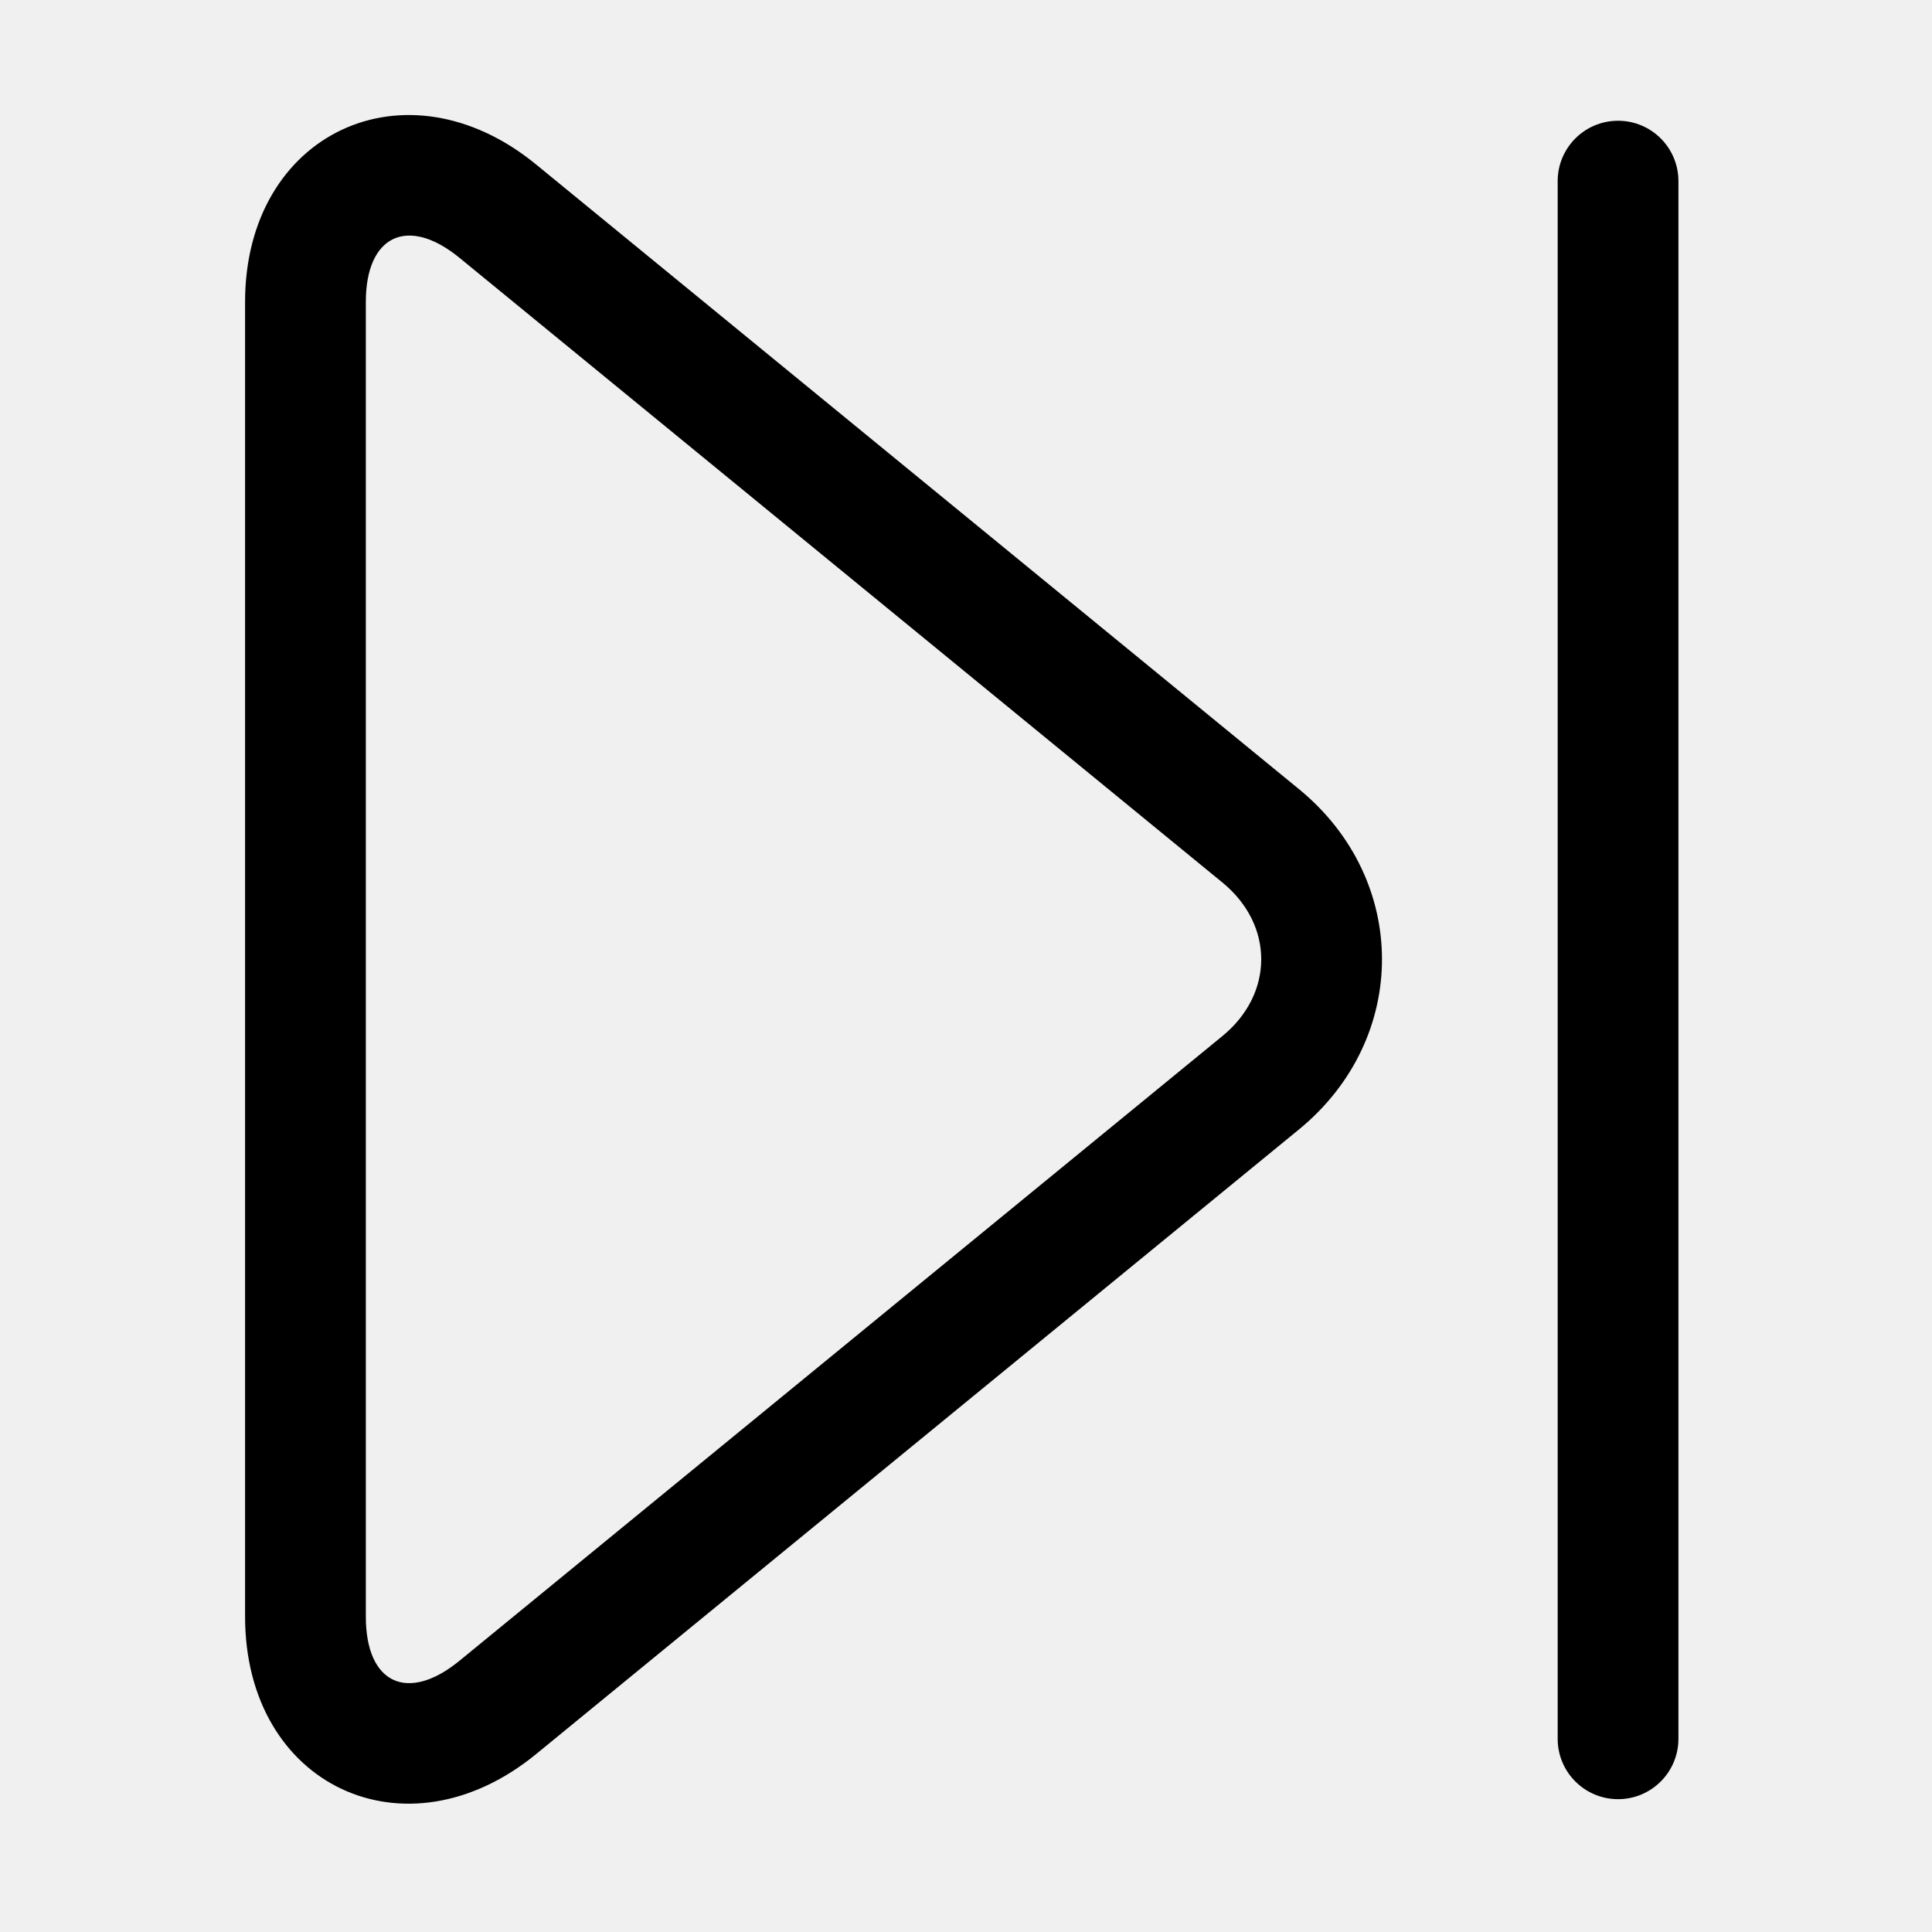
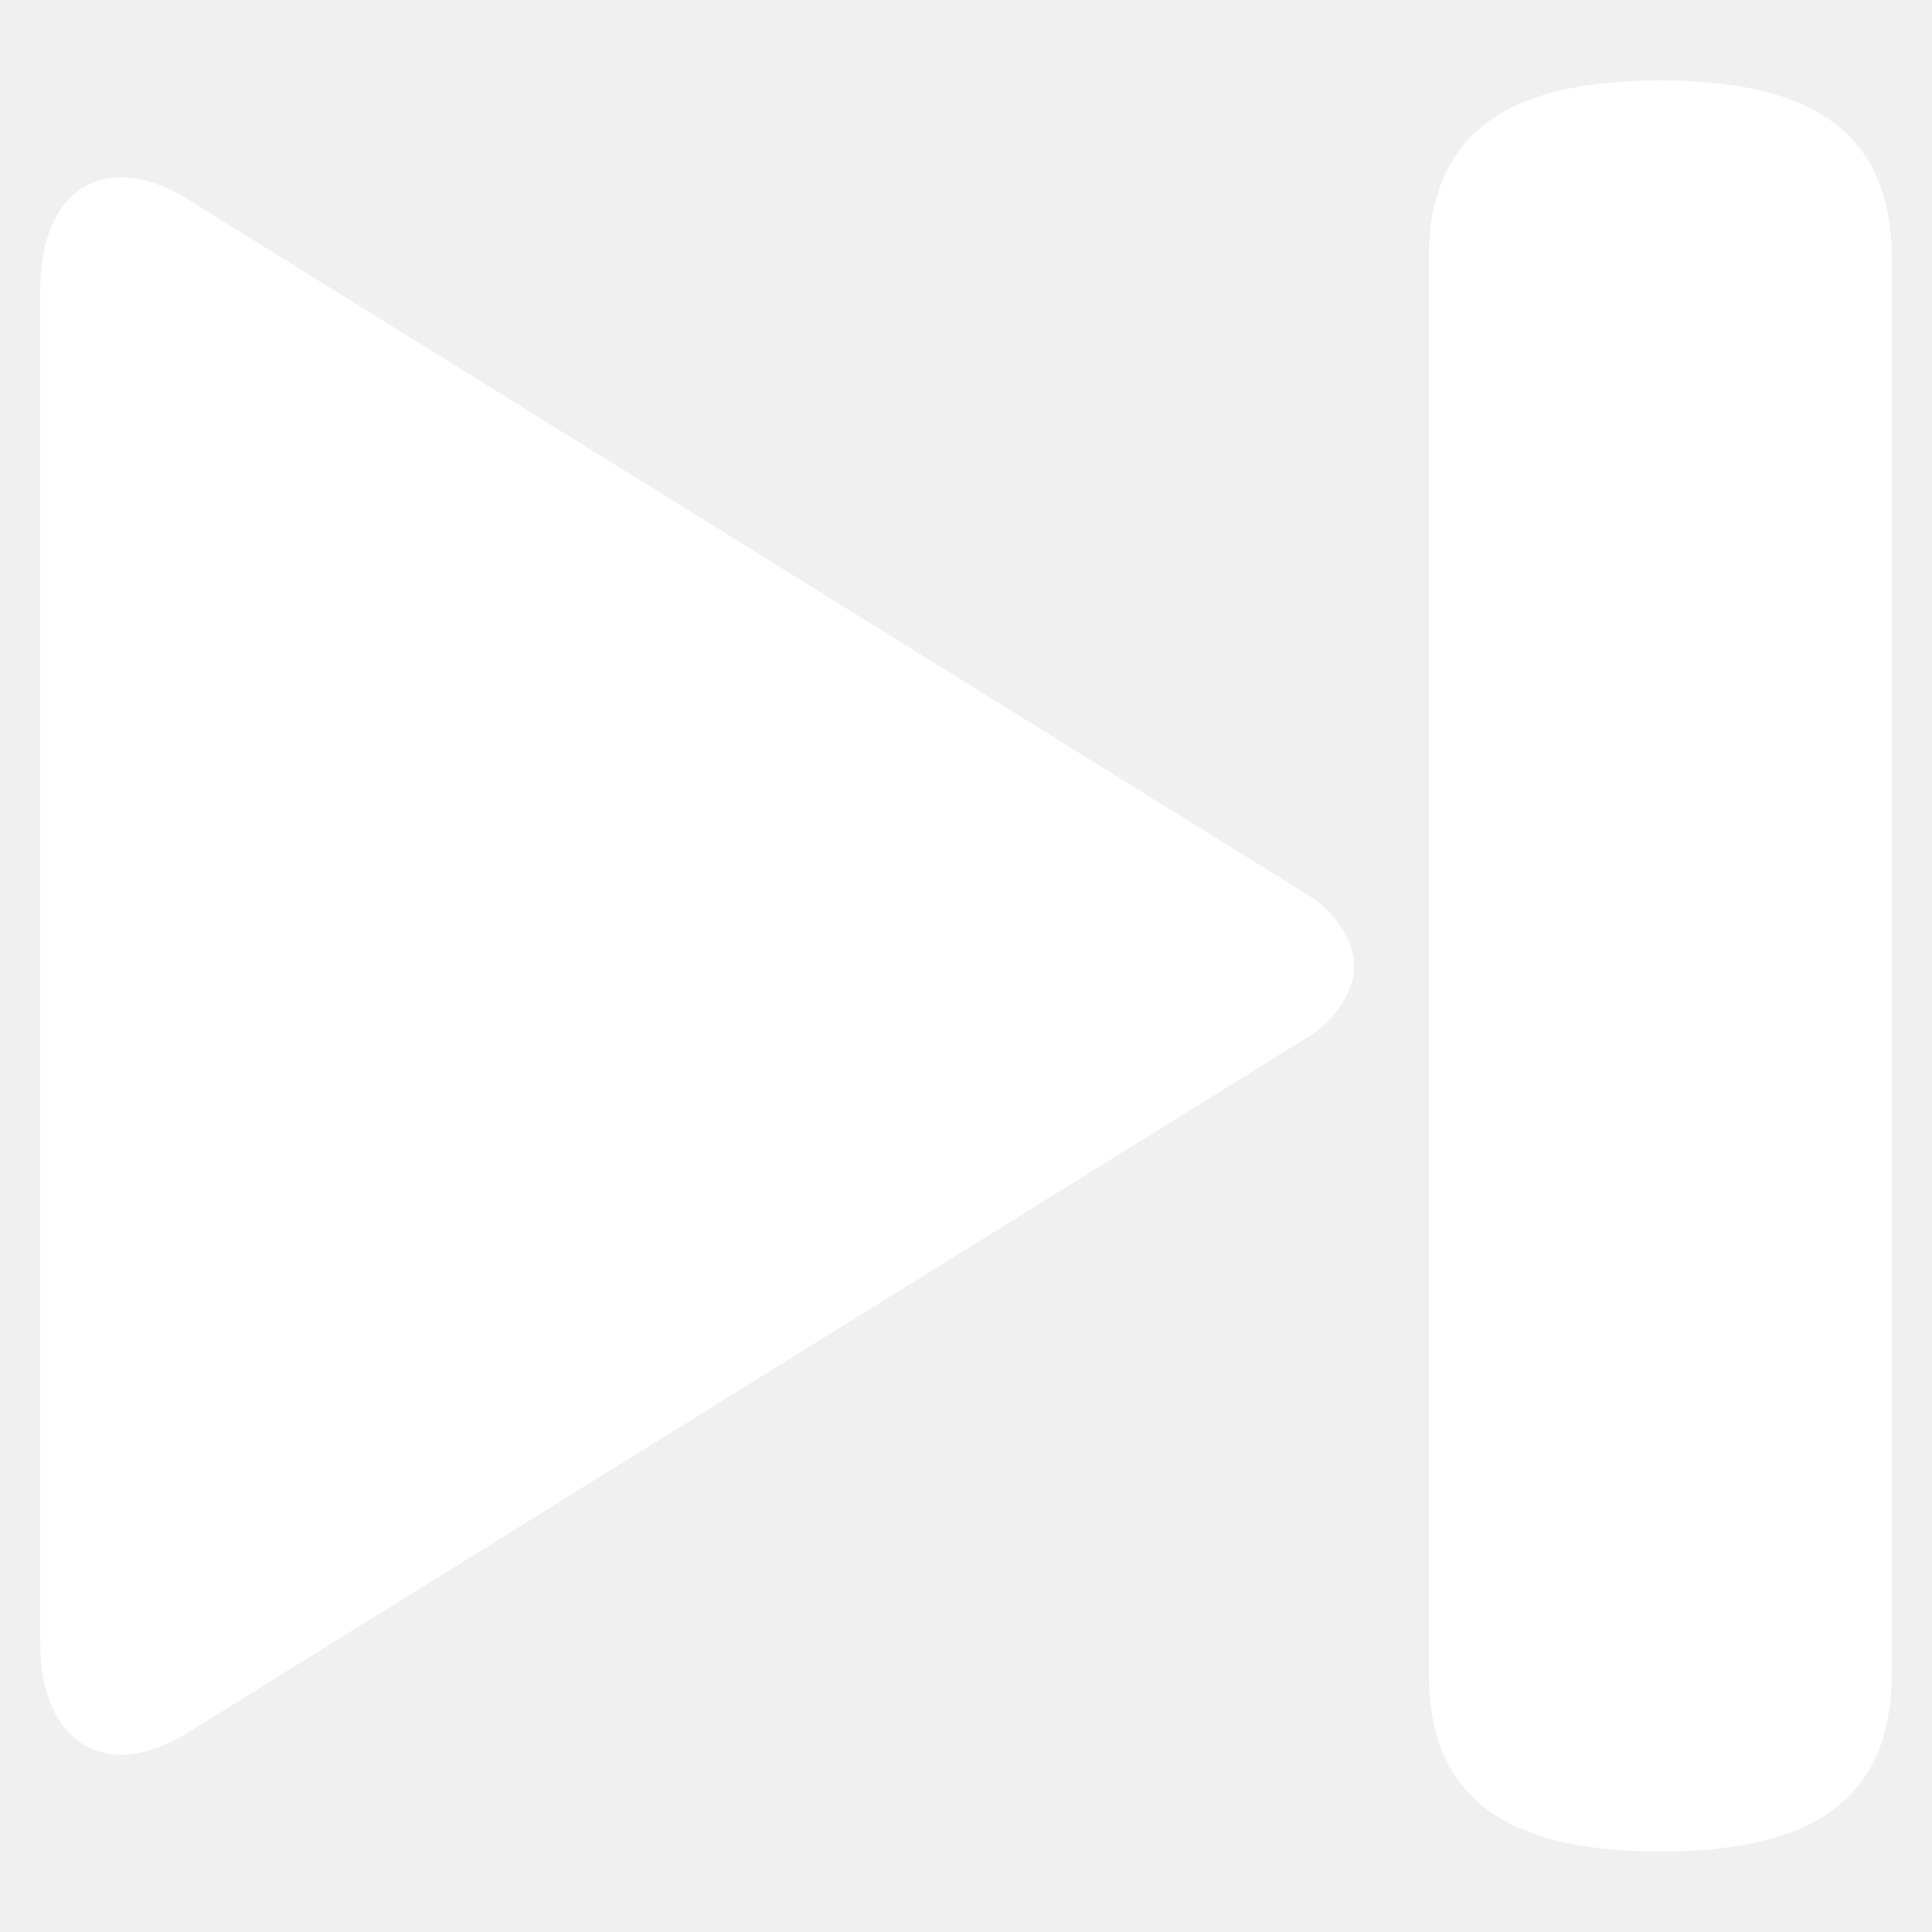
- <svg xmlns="http://www.w3.org/2000/svg" t="1625048003507" class="icon" viewBox="0 0 1024 1024" version="1.1" p-id="2984" width="200" height="200">
-   <defs>
-     <style type="text/css" />
-   </defs>
-   <path d="M889.6 921.6V96c0-17.673-14.327-32-32-32-17.673 0-32 14.327-32 32v825.6c0 17.673 14.327 32 32 32 17.673 0 32-14.327 32-32zM243.572 880.205l404.352-331.09c27.383-22.42 27.435-58.886 0-81.35l-404.352-331.09c-27.382-22.42-49.676-12.003-49.676 23.366V856.84c0 35.646 22.24 45.83 49.676 23.365z m40.546 49.518c-69.12 56.597-154.222 16.897-154.222-72.883v-696.8c0-89.481 85.14-129.447 154.222-72.883l404.352 331.09c58.7 48.064 58.662 132.353 0 180.386l-404.352 331.09z" fill="" p-id="2985" />
+ <svg xmlns="http://www.w3.org/2000/svg" width="48px" height="48px" viewBox="0 0 48 48" version="1.1">
+   <g id="【小程序】酷狗音乐免开发面板-7.1" stroke="none" stroke-width="1" fill="none" fill-rule="evenodd">
+     <g id="关闭备份" transform="translate(-507, -1441)" fill="#FFFFFF">
+       <g id="编组-2" transform="translate(507, 1441)">
+         <path d="M41.25,2 C37.847,2 35.5,3.035 35.5,6.4 L35.5,41.6 C35.5,44.965 37.847,46 41.25,46 C44.653,46 47,44.965 47,41.6 L47,6.4 C47,3.035 44.653,2 41.25,2 M32.637,22.325 L4.747,5.004 C2.686,3.666 1,4.65 1,7.188 L1,40.812 C1,43.35 2.686,44.333 4.747,42.997 L32.637,25.676 C32.637,25.676 33.642,24.978 33.642,24.001 C33.642,23.023 32.637,22.325 32.637,22.325" id="Fill-1" />
+       </g>
+     </g>
+   </g>
</svg>
